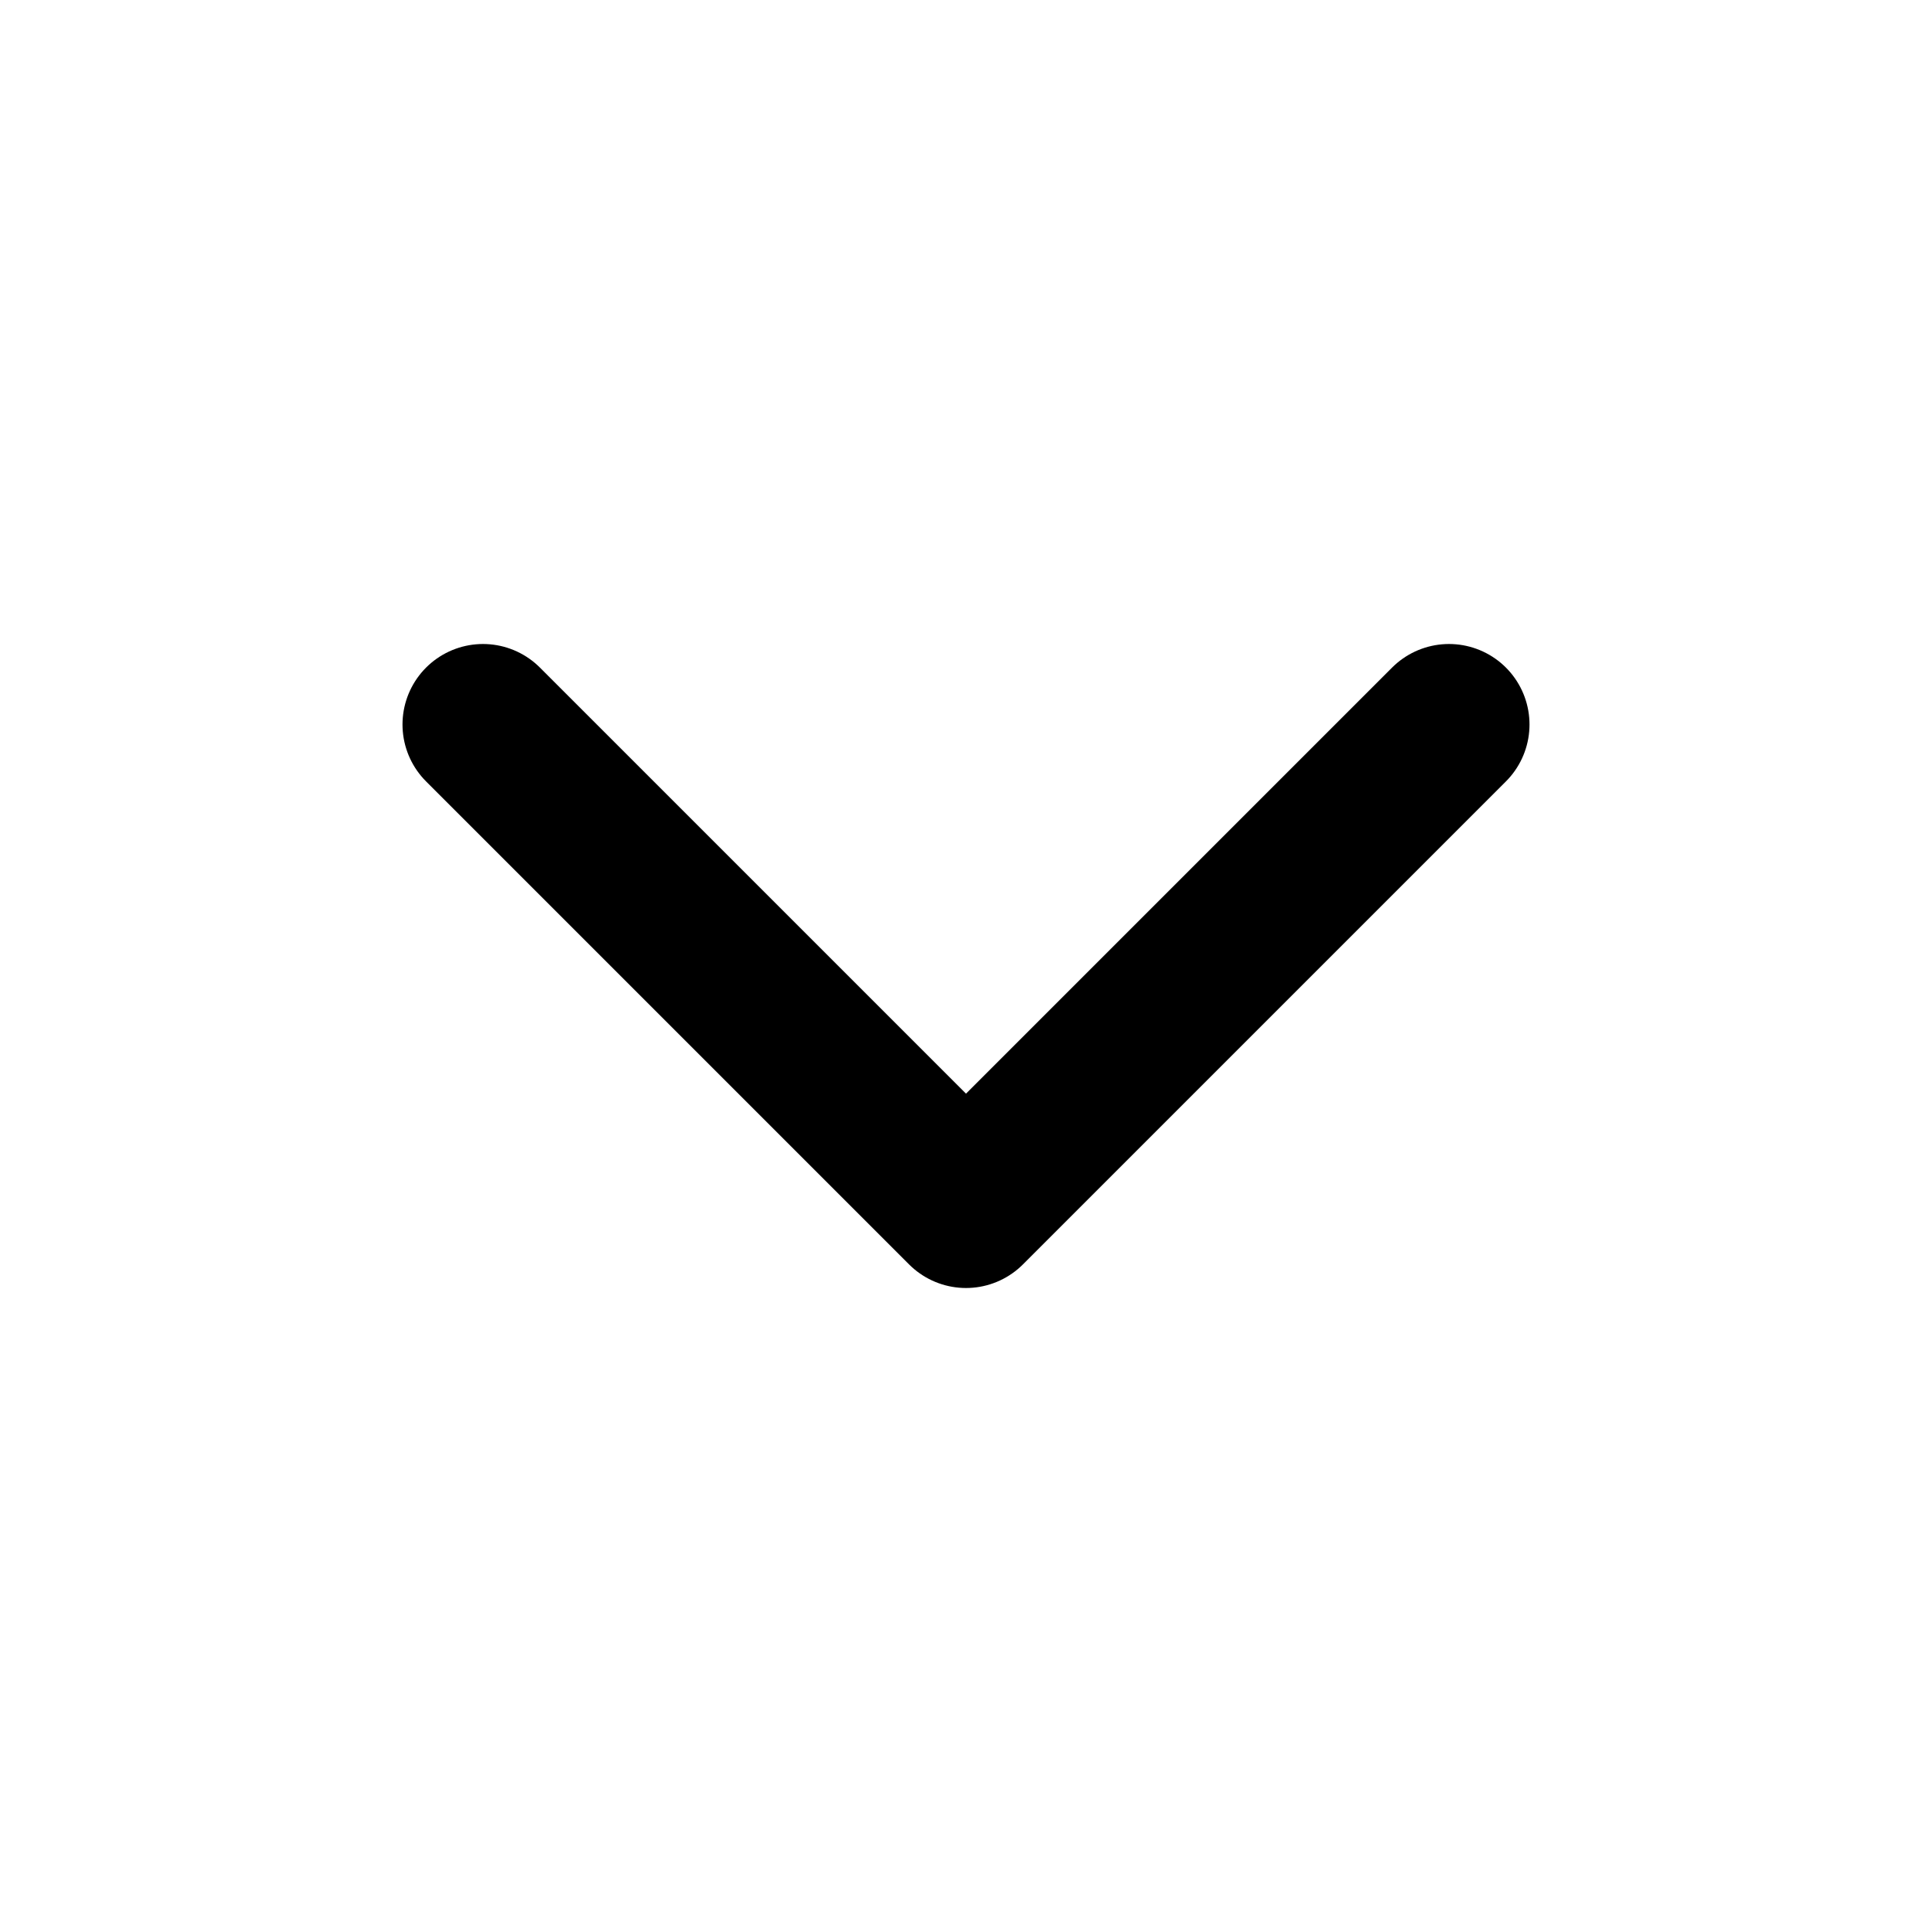
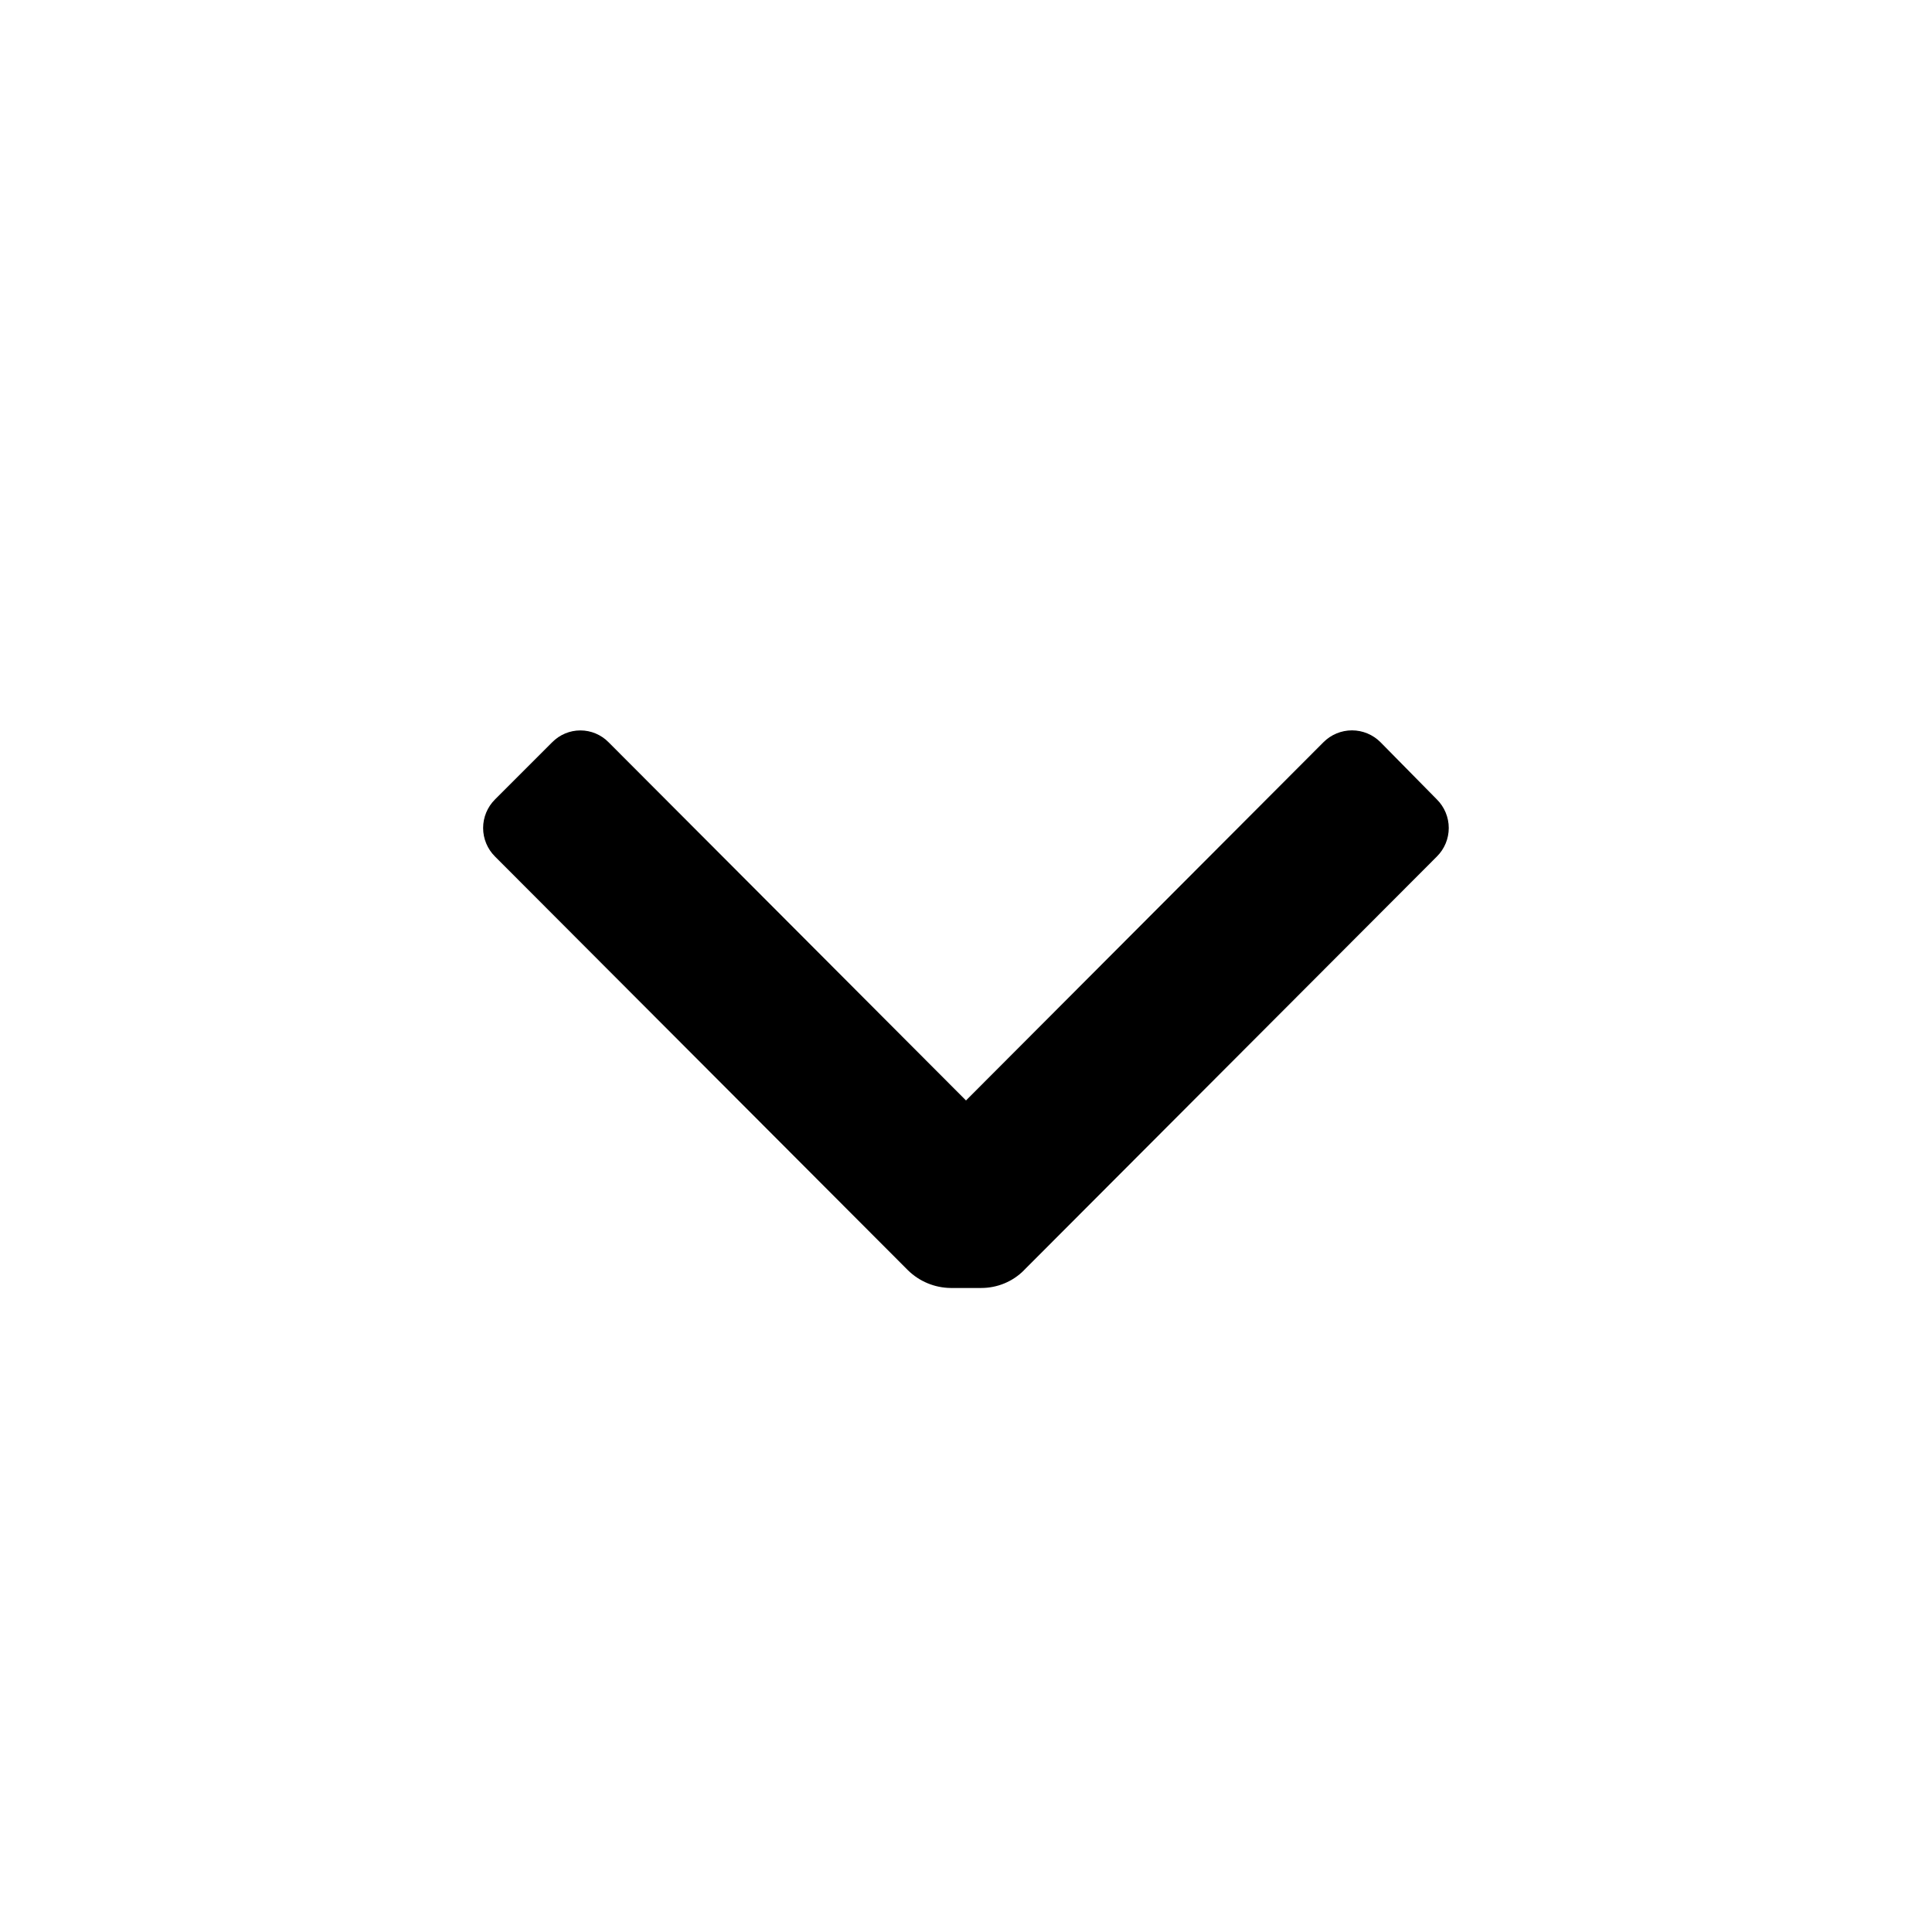
- <svg xmlns="http://www.w3.org/2000/svg" width="24" height="24" viewBox="0 0 24 24" fill="none" stroke="currentColor" stroke-width="2" stroke-linecap="round" stroke-linejoin="round" class="feather feather-chevron-down">
-   <polyline points="6 9 12 15 18 9" />
+ <svg xmlns="http://www.w3.org/2000/svg" version="1.1" width="32" height="32" viewBox="0 0 32 32">
+   <path fill="currentColor" d="M16.96 21.040c-0.187 0.188-0.442 0.293-0.707 0.293h-0.507c-0.265-0.003-0.518-0.108-0.707-0.293l-6.84-6.853c-0.126-0.125-0.197-0.296-0.197-0.473s0.071-0.348 0.197-0.473l0.947-0.947c0.123-0.125 0.291-0.196 0.467-0.196s0.344 0.071 0.467 0.196l5.92 5.933 5.92-5.933c0.125-0.126 0.296-0.197 0.473-0.197s0.348 0.071 0.473 0.197l0.933 0.947c0.126 0.125 0.197 0.296 0.197 0.473s-0.071 0.348-0.197 0.473l-6.84 6.853z" />
</svg>
